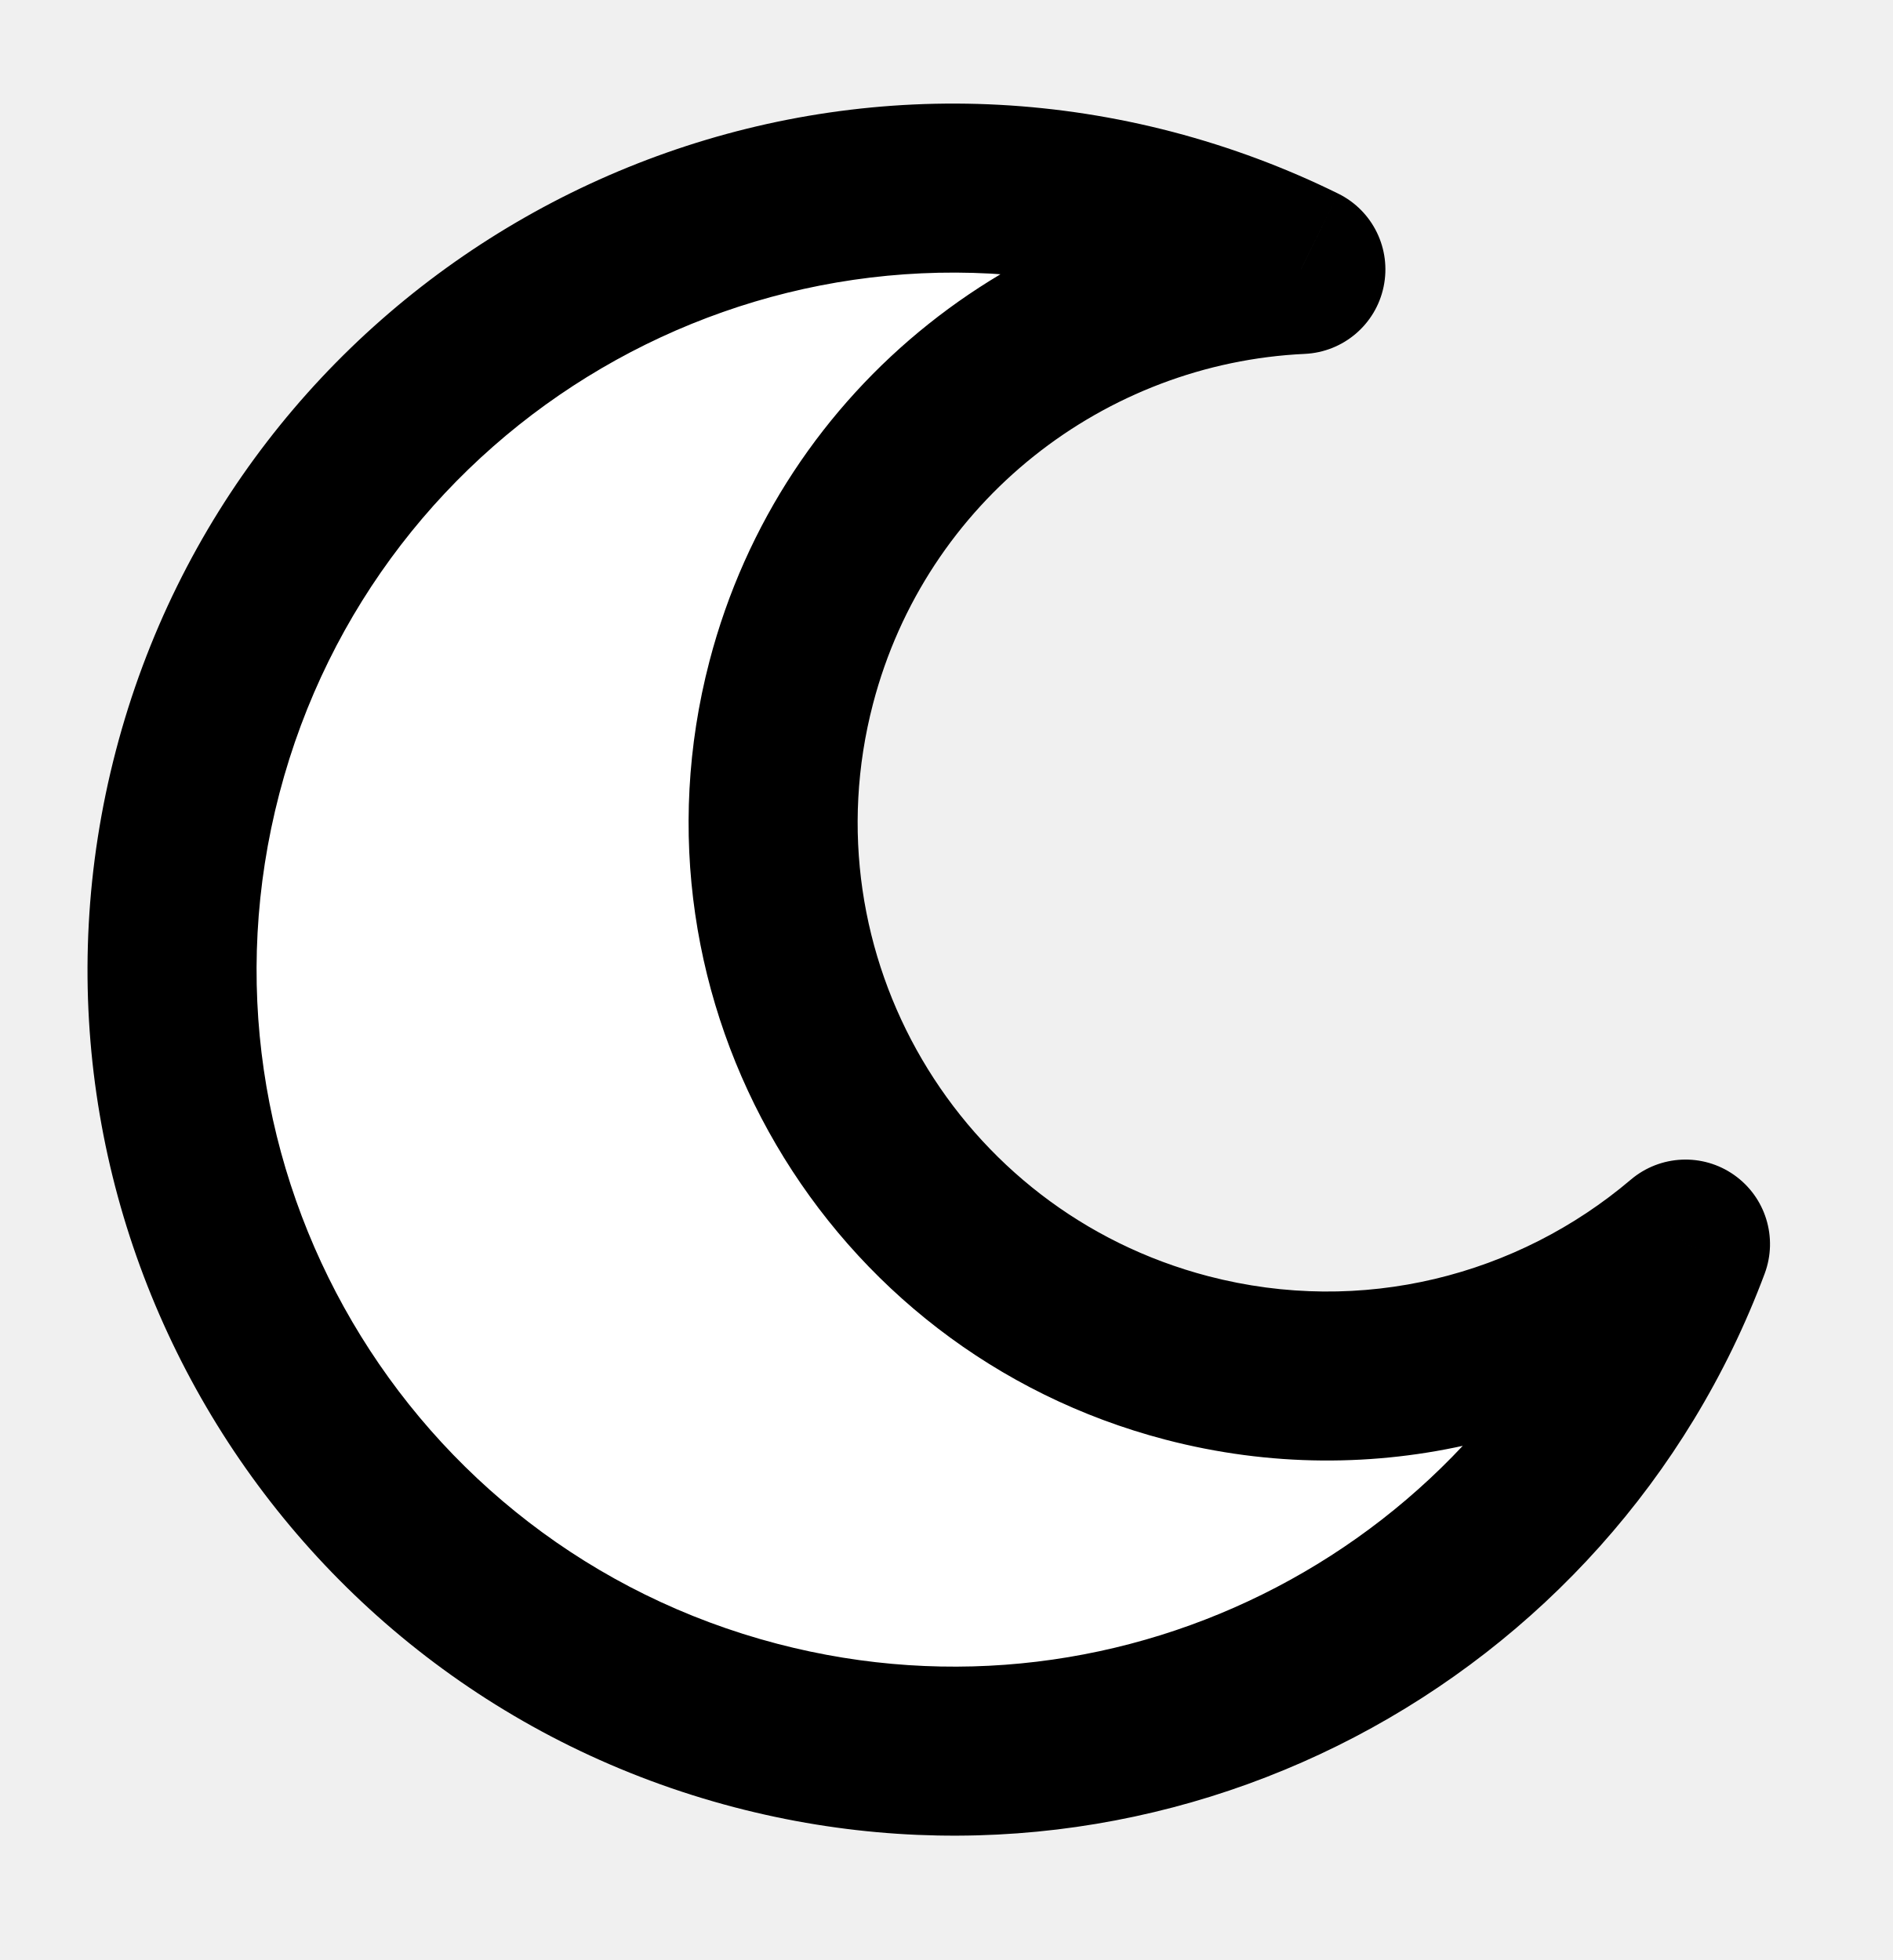
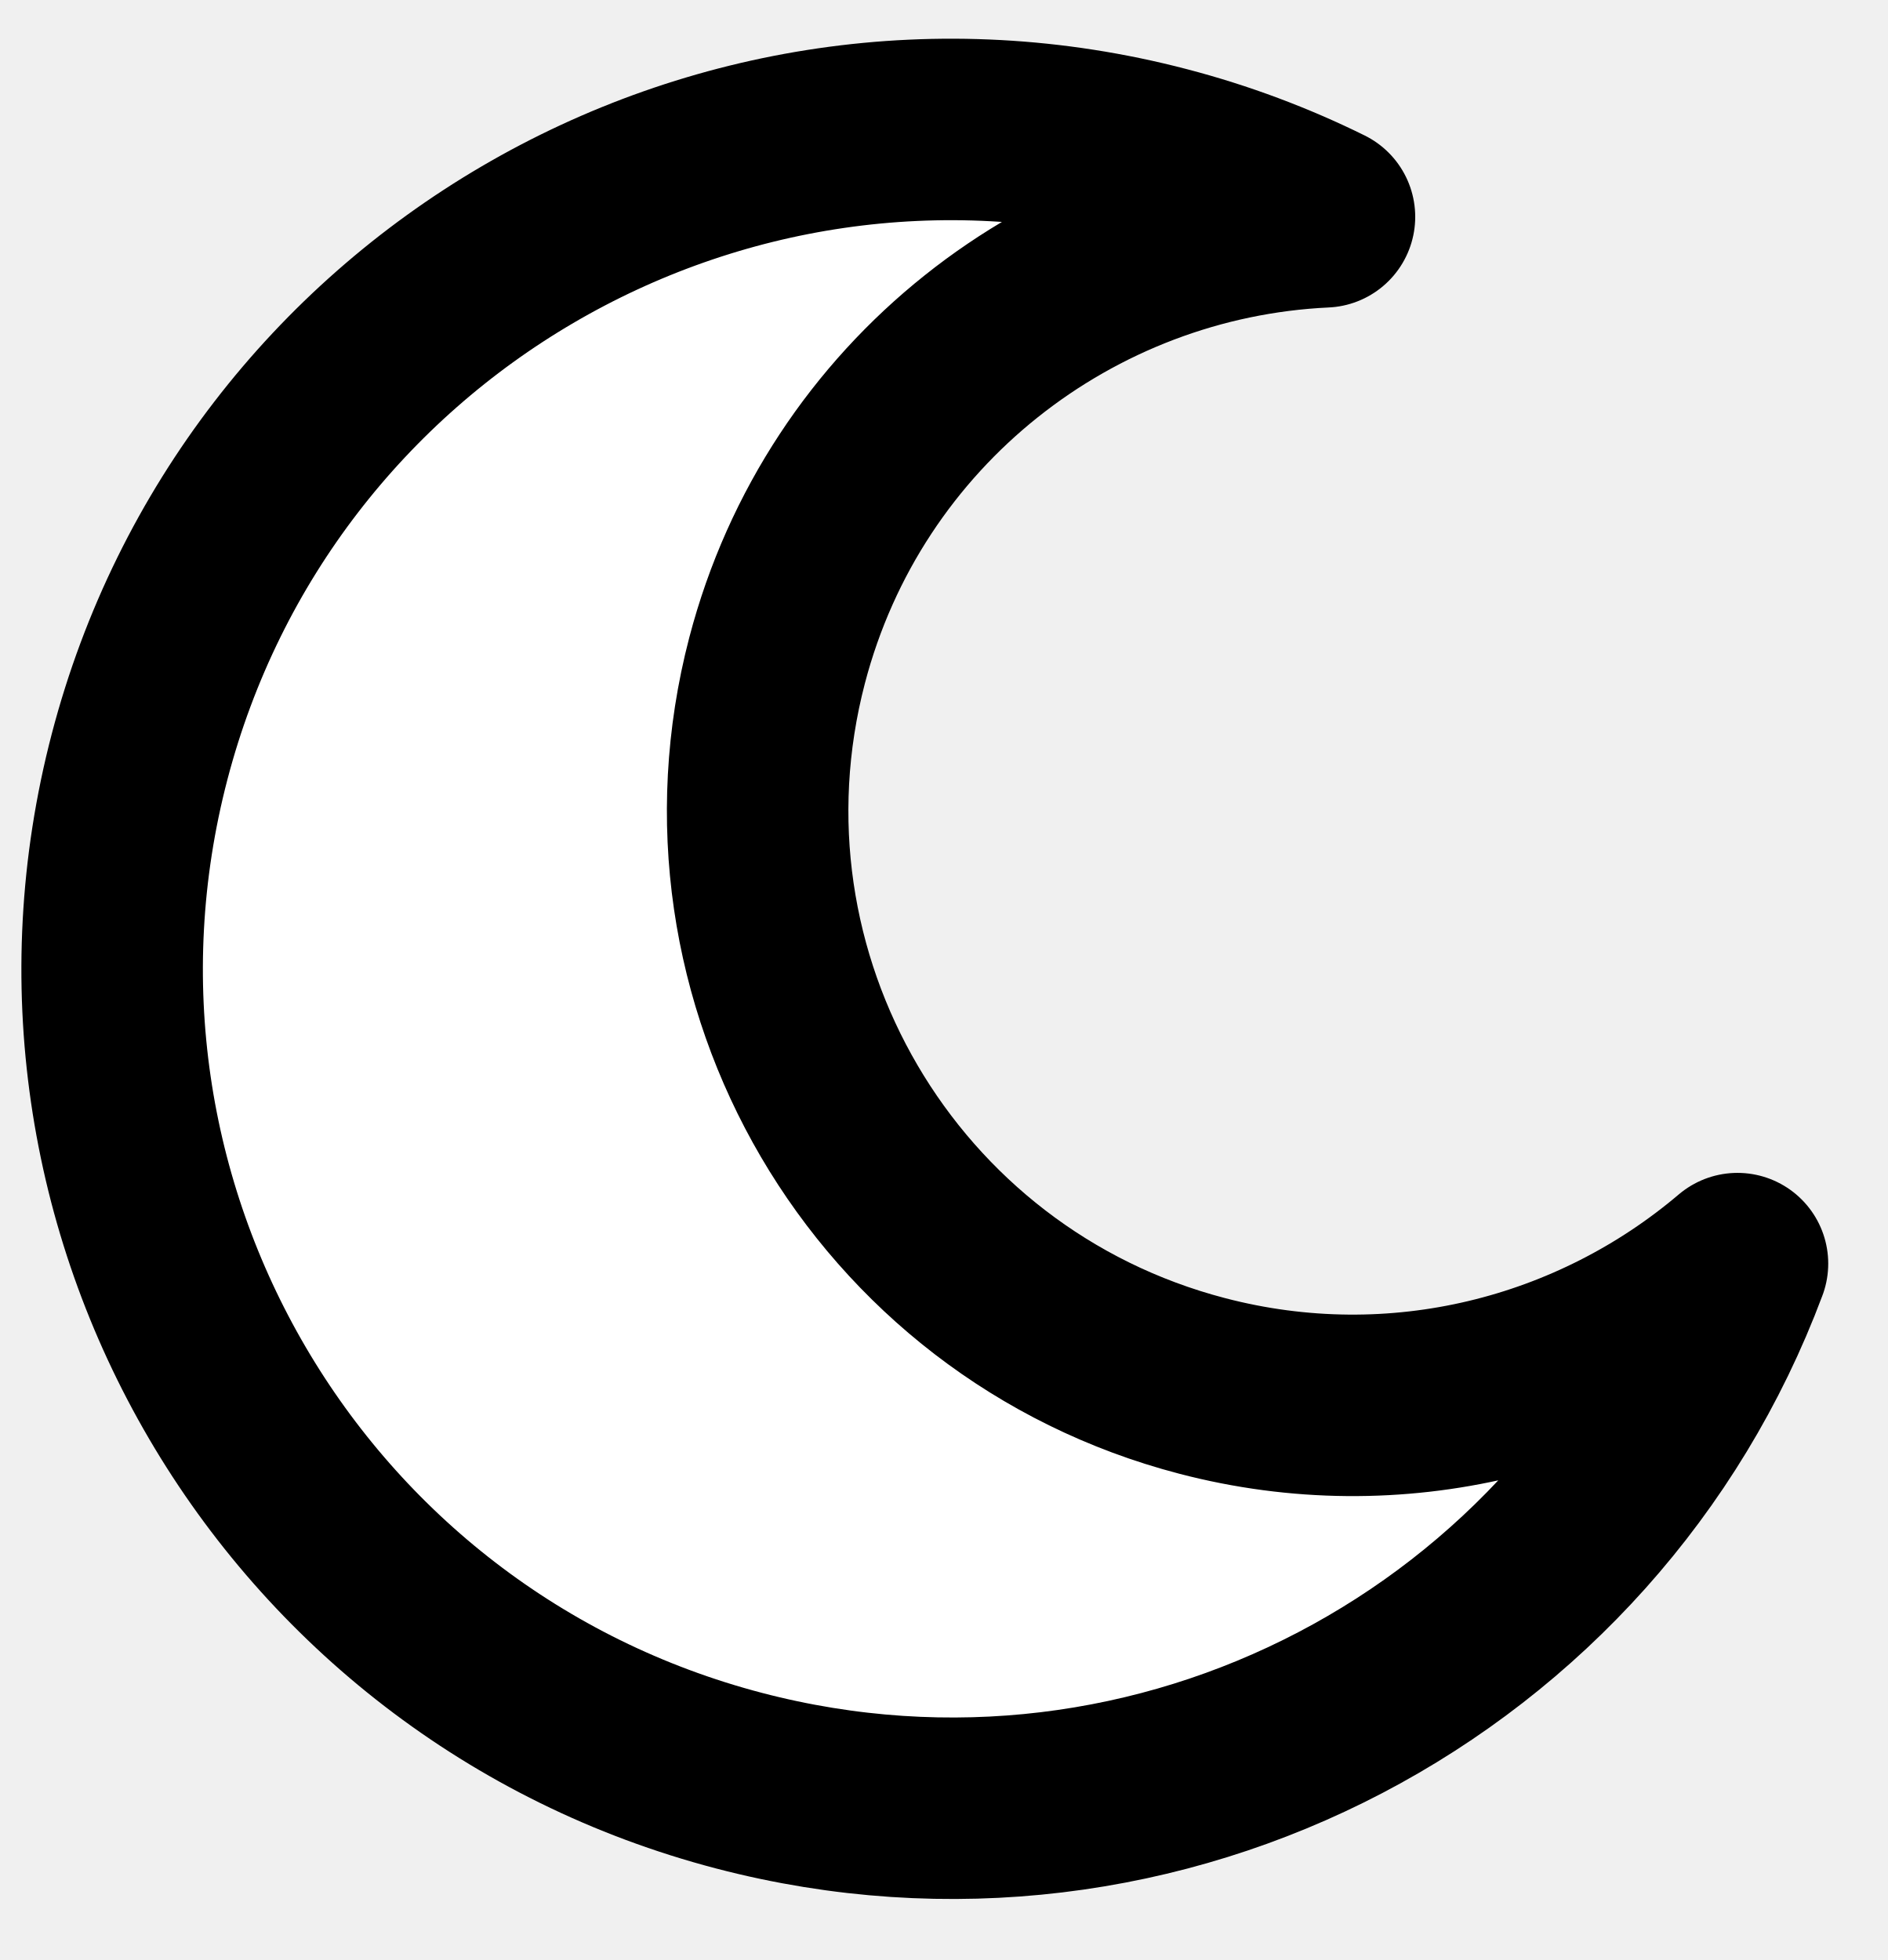
- <svg xmlns="http://www.w3.org/2000/svg" width="28" height="29" viewBox="0 0 28 29" fill="none">
-   <path fill-rule="evenodd" clip-rule="evenodd" d="M24.933 18.407C22.966 20.077 20.242 20.794 17.556 20.091C13.181 18.948 10.561 14.474 11.704 10.098C12.633 6.545 15.759 4.149 19.244 3.987C18.55 3.644 17.81 3.365 17.031 3.162C10.854 1.547 4.538 5.246 2.923 11.423C1.309 17.6 5.007 23.917 11.184 25.531C16.973 27.044 22.883 23.892 24.933 18.407Z" fill="white" />
-   <path d="M24.933 18.407L26.104 18.845C26.303 18.311 26.117 17.711 25.651 17.384C25.186 17.057 24.558 17.086 24.124 17.454L24.933 18.407ZM19.244 3.987L19.302 5.236C19.871 5.209 20.351 4.801 20.467 4.243C20.584 3.685 20.309 3.119 19.798 2.866L19.244 3.987ZM17.24 21.301C20.337 22.11 23.477 21.283 25.742 19.36L24.124 17.454C22.454 18.872 20.148 19.477 17.872 18.882L17.24 21.301ZM10.495 9.782C9.177 14.825 12.197 19.983 17.24 21.301L17.872 18.882C14.165 17.913 11.945 14.122 12.914 10.414L10.495 9.782ZM19.186 2.738C15.17 2.925 11.566 5.684 10.495 9.782L12.914 10.414C13.7 7.405 16.348 5.373 19.302 5.236L19.186 2.738ZM19.798 2.866C19.028 2.486 18.209 2.178 17.348 1.952L16.715 4.371C17.412 4.553 18.071 4.801 18.69 5.107L19.798 2.866ZM17.348 1.952C10.502 0.163 3.503 4.262 1.714 11.107L4.133 11.739C5.573 6.23 11.206 2.931 16.715 4.371L17.348 1.952ZM1.714 11.107C-0.075 17.952 4.023 24.951 10.868 26.741L11.501 24.322C5.991 22.882 2.693 17.248 4.133 11.739L1.714 11.107ZM10.868 26.741C17.283 28.417 23.832 24.924 26.104 18.845L23.762 17.969C21.934 22.86 16.662 25.671 11.501 24.322L10.868 26.741Z" fill="black" />
+ <svg xmlns="http://www.w3.org/2000/svg" width="26" height="27" viewBox="0 0 26 27" fill="none">
+   <path d="M23.933 17.407C21.966 19.077 19.242 19.794 16.556 19.091C12.181 17.948 9.561 13.474 10.704 9.098C11.633 5.545 14.759 3.149 18.244 2.987C17.55 2.644 16.81 2.365 16.032 2.162C9.854 0.547 3.538 4.246 1.923 10.423C0.309 16.6 4.007 22.917 10.185 24.531C15.973 26.044 21.883 22.892 23.933 17.407Z" fill="white" stroke="black" stroke-width="2.5" stroke-linecap="round" stroke-linejoin="round" />
</svg>
